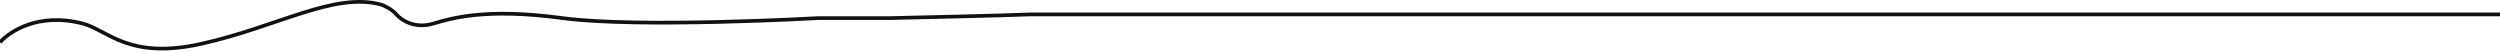
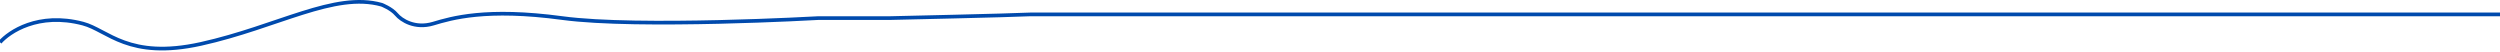
<svg xmlns="http://www.w3.org/2000/svg" width="1356" height="28" viewBox="0 0 1356 28" fill="none">
-   <path d="M0 22.947C4.865 17.386 20.691 6.414 45.006 12.807C58.446 16.342 69.666 32.534 109.006 23.808C150.65 14.57 181.399 -4.593 207.012 2.568C207.012 2.568 212.339 4.613 215.006 7.808C217.673 11.003 225.089 15.78 235.006 12.808C244.923 9.836 263.656 4.238 305.006 9.808C346.356 15.378 444.006 9.808 444.006 9.808H483.006C483.006 9.808 548.869 8.335 559.006 7.808H920.006H1031.01H1356" stroke="#111111" stroke-width="2" />
+   <path d="M0 22.947C4.865 17.386 20.691 6.414 45.006 12.807C58.446 16.342 69.666 32.534 109.006 23.808C150.65 14.57 181.399 -4.593 207.012 2.568C207.012 2.568 212.339 4.613 215.006 7.808C217.673 11.003 225.089 15.78 235.006 12.808C244.923 9.836 263.656 4.238 305.006 9.808C346.356 15.378 444.006 9.808 444.006 9.808H483.006C483.006 9.808 548.869 8.335 559.006 7.808H920.006H1031.01H1356" stroke="#004aad" stroke-width="2" />
</svg>
